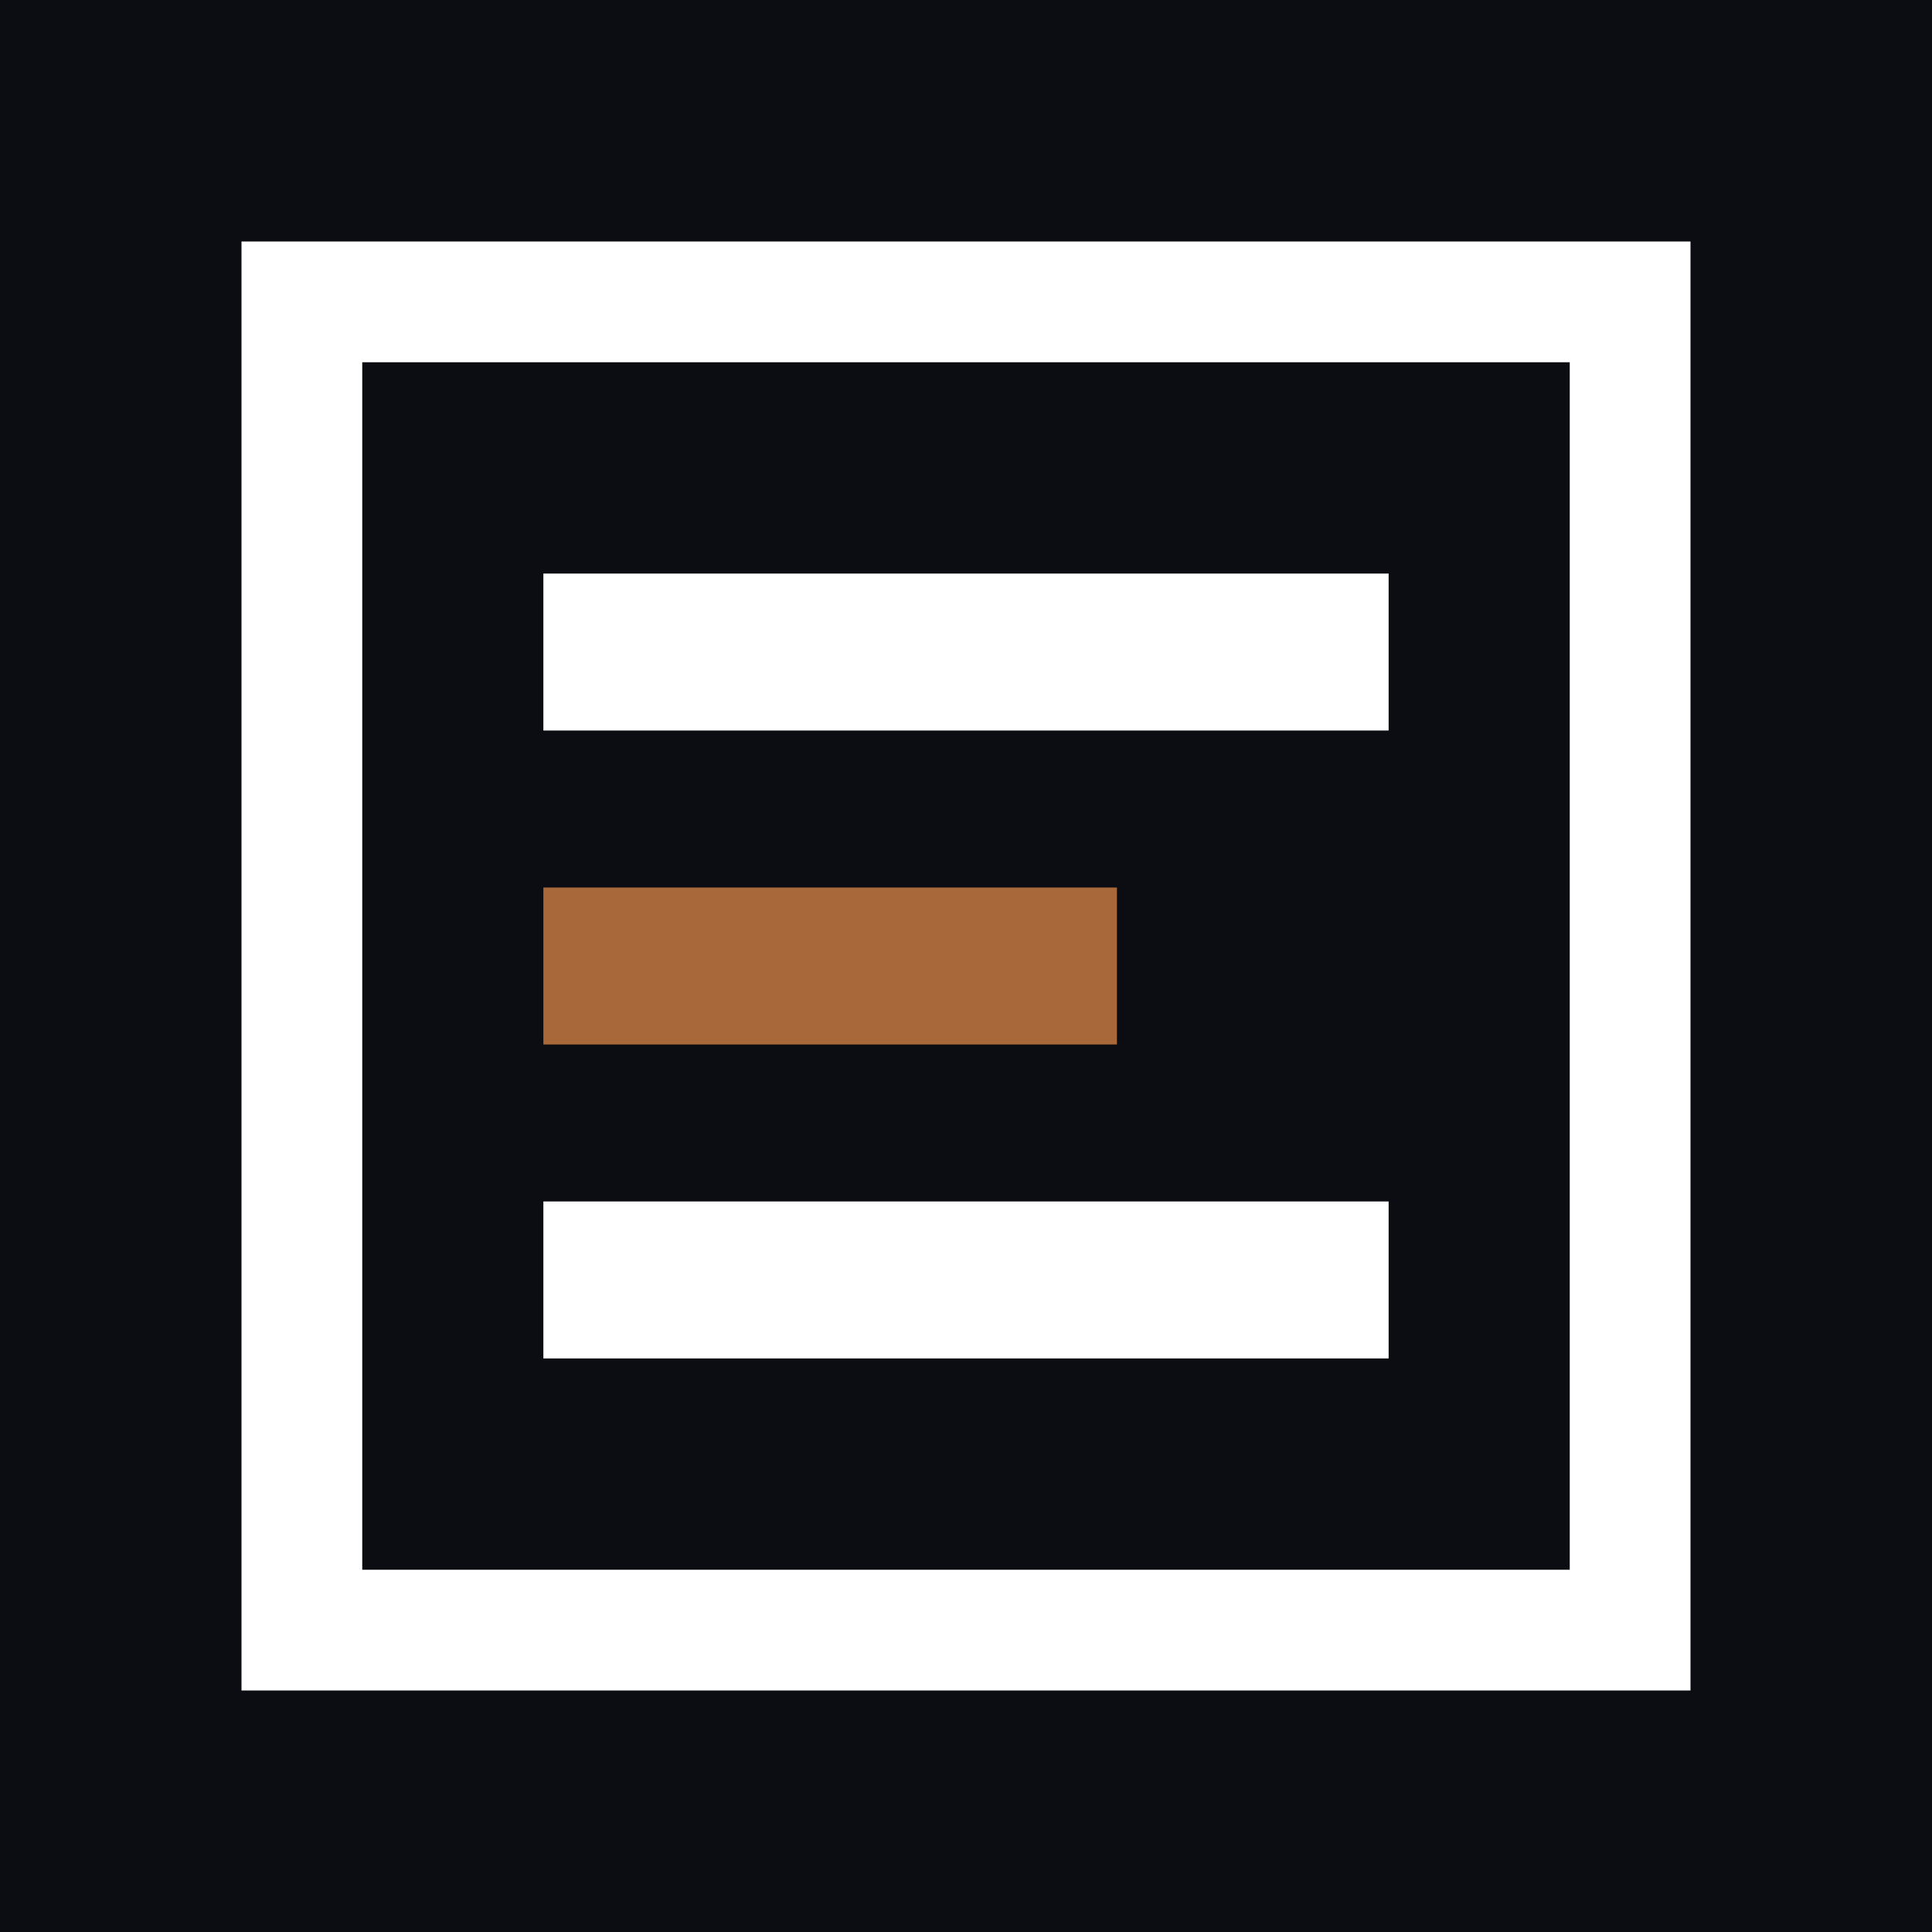
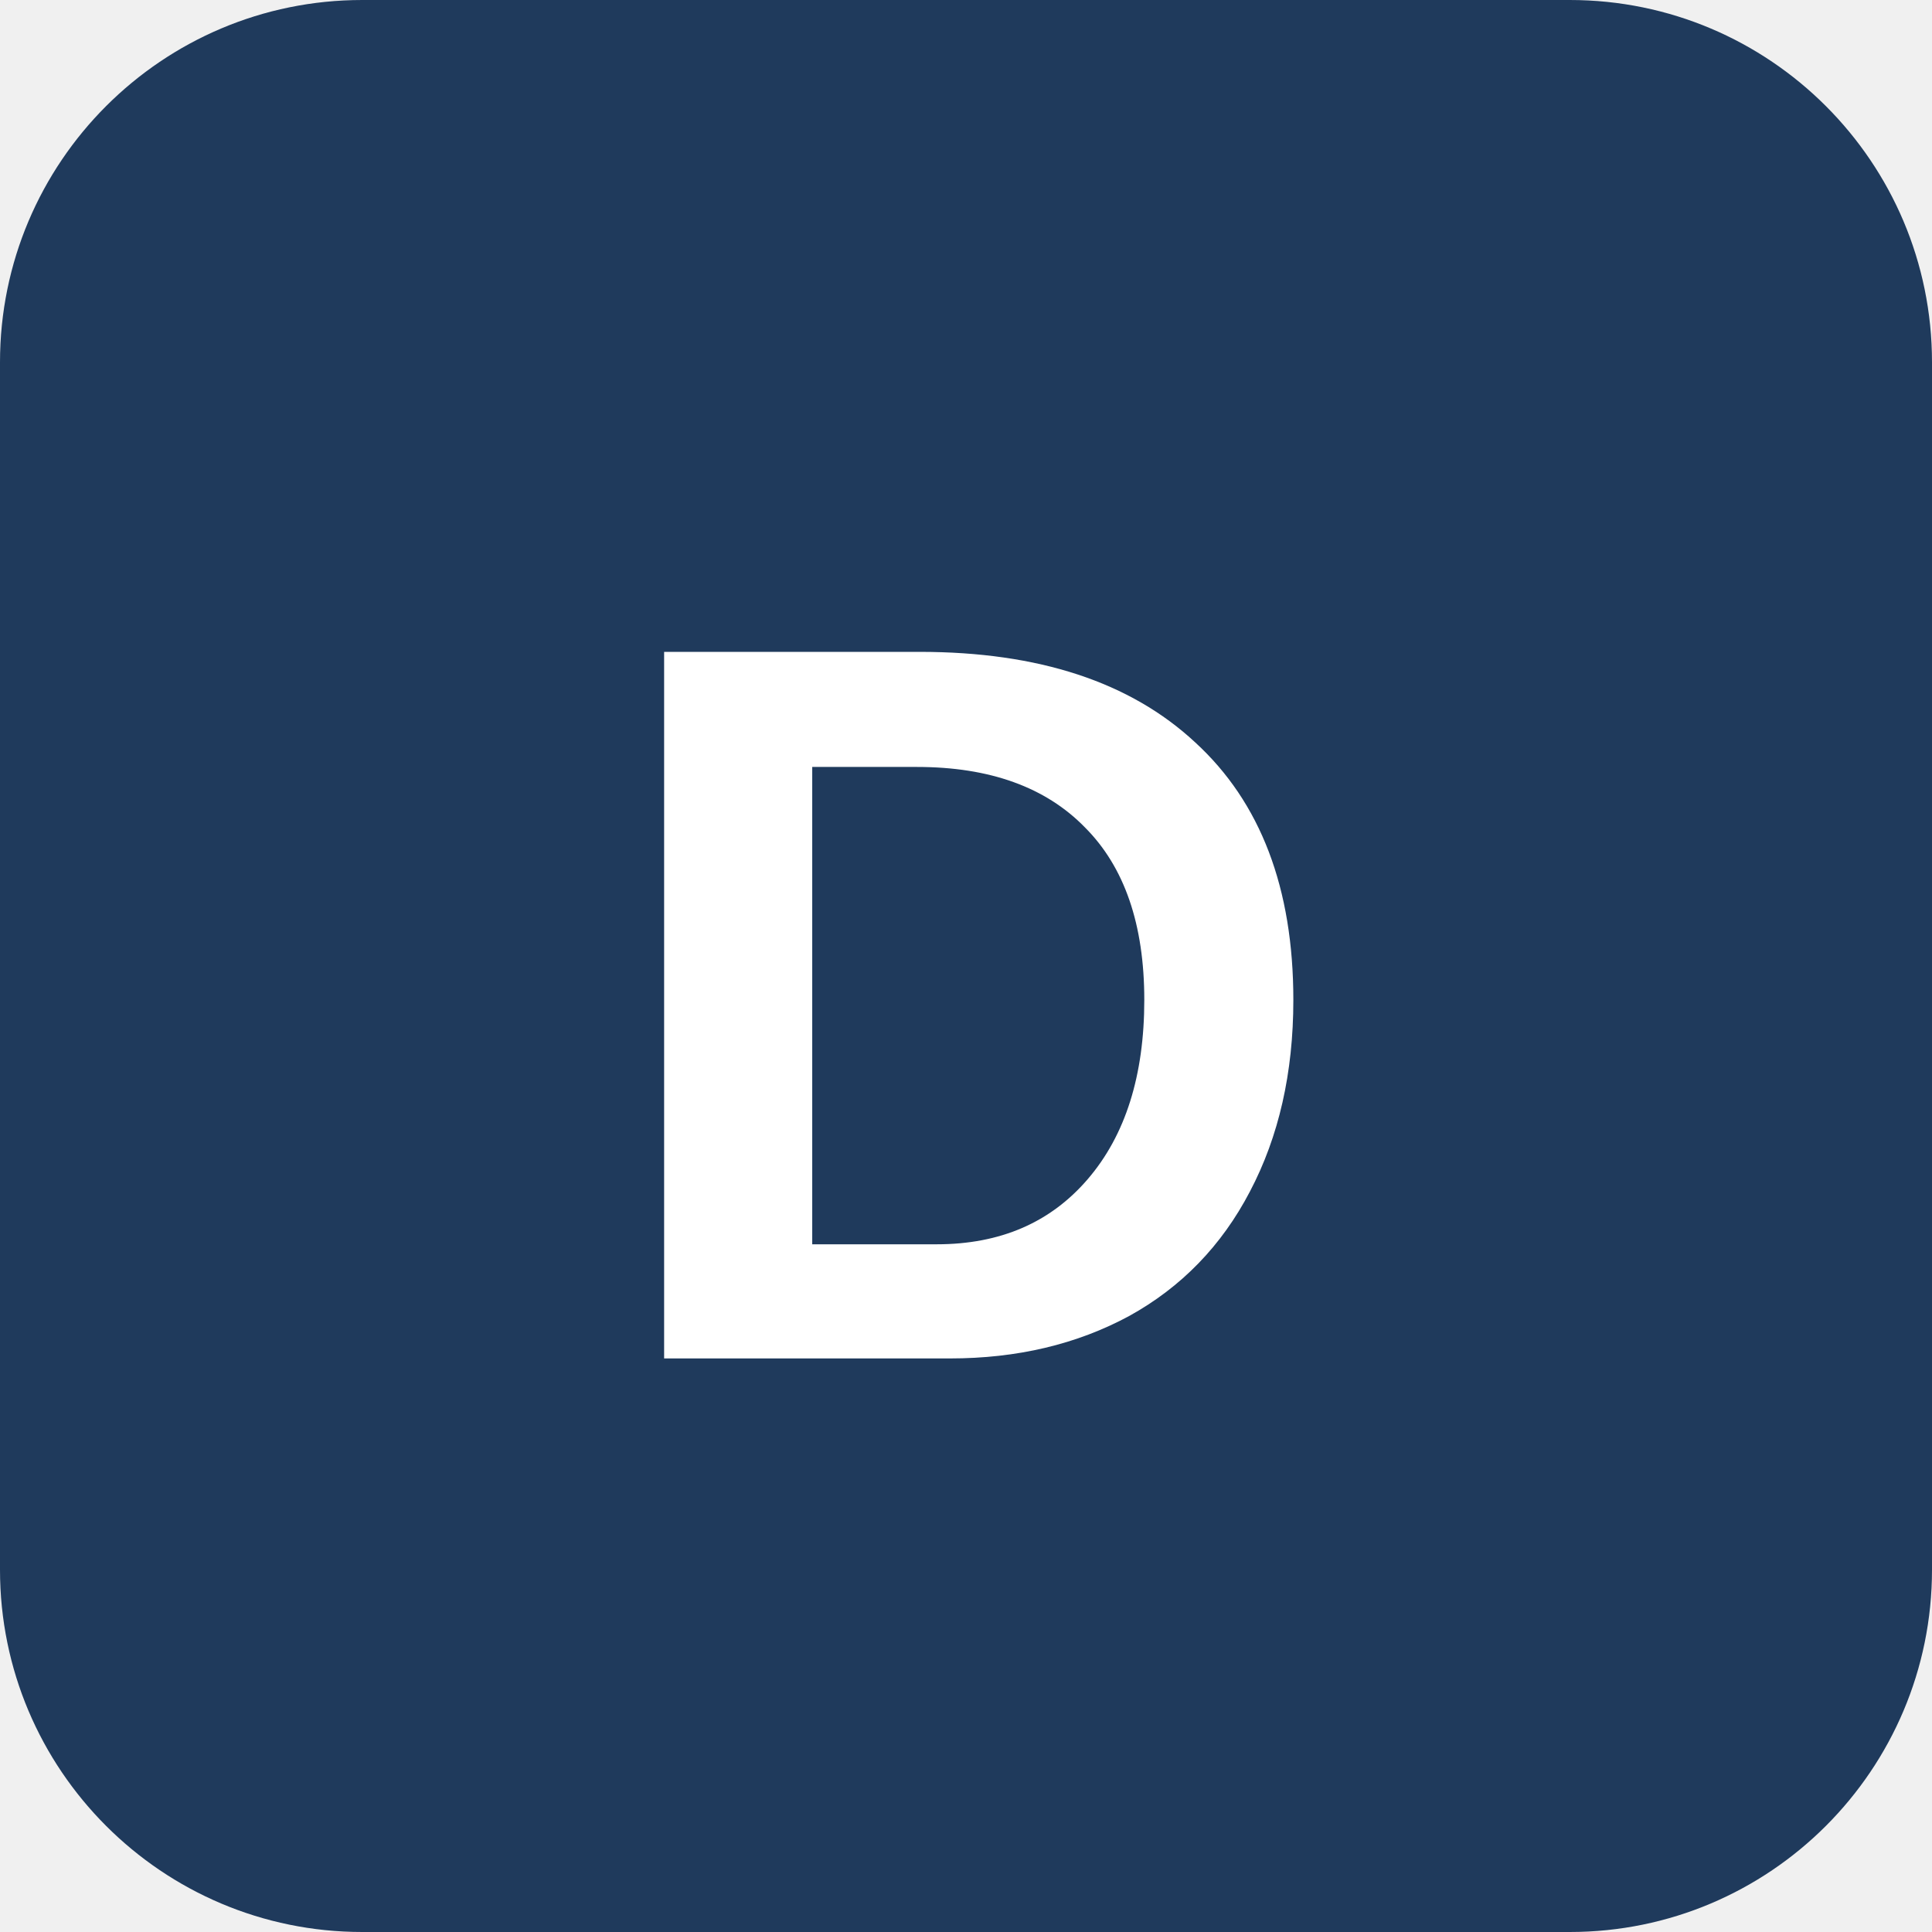
<svg xmlns="http://www.w3.org/2000/svg" viewBox="0 0 32 32">
-   <rect width="32" height="32" fill="#0b0d12" />
-   <rect x="5" y="5" width="22" height="22" fill="none" stroke="#fff" stroke-width="2" />
-   <rect x="9" y="9.5" width="14" height="2.6" fill="#fff" />
-   <rect x="9" y="14.7" width="9.5" height="2.6" fill="#a8683a" />
-   <rect x="9" y="19.9" width="14" height="2.6" fill="#fff" />
+   <rect width="32" height="32" rx="6" fill="#1f3a5c" />
+   <text x="16" y="22.5" text-anchor="middle" font-family="Arial, Helvetica, sans-serif" font-size="17" font-weight="700" fill="#fff">D</text>
</svg>
